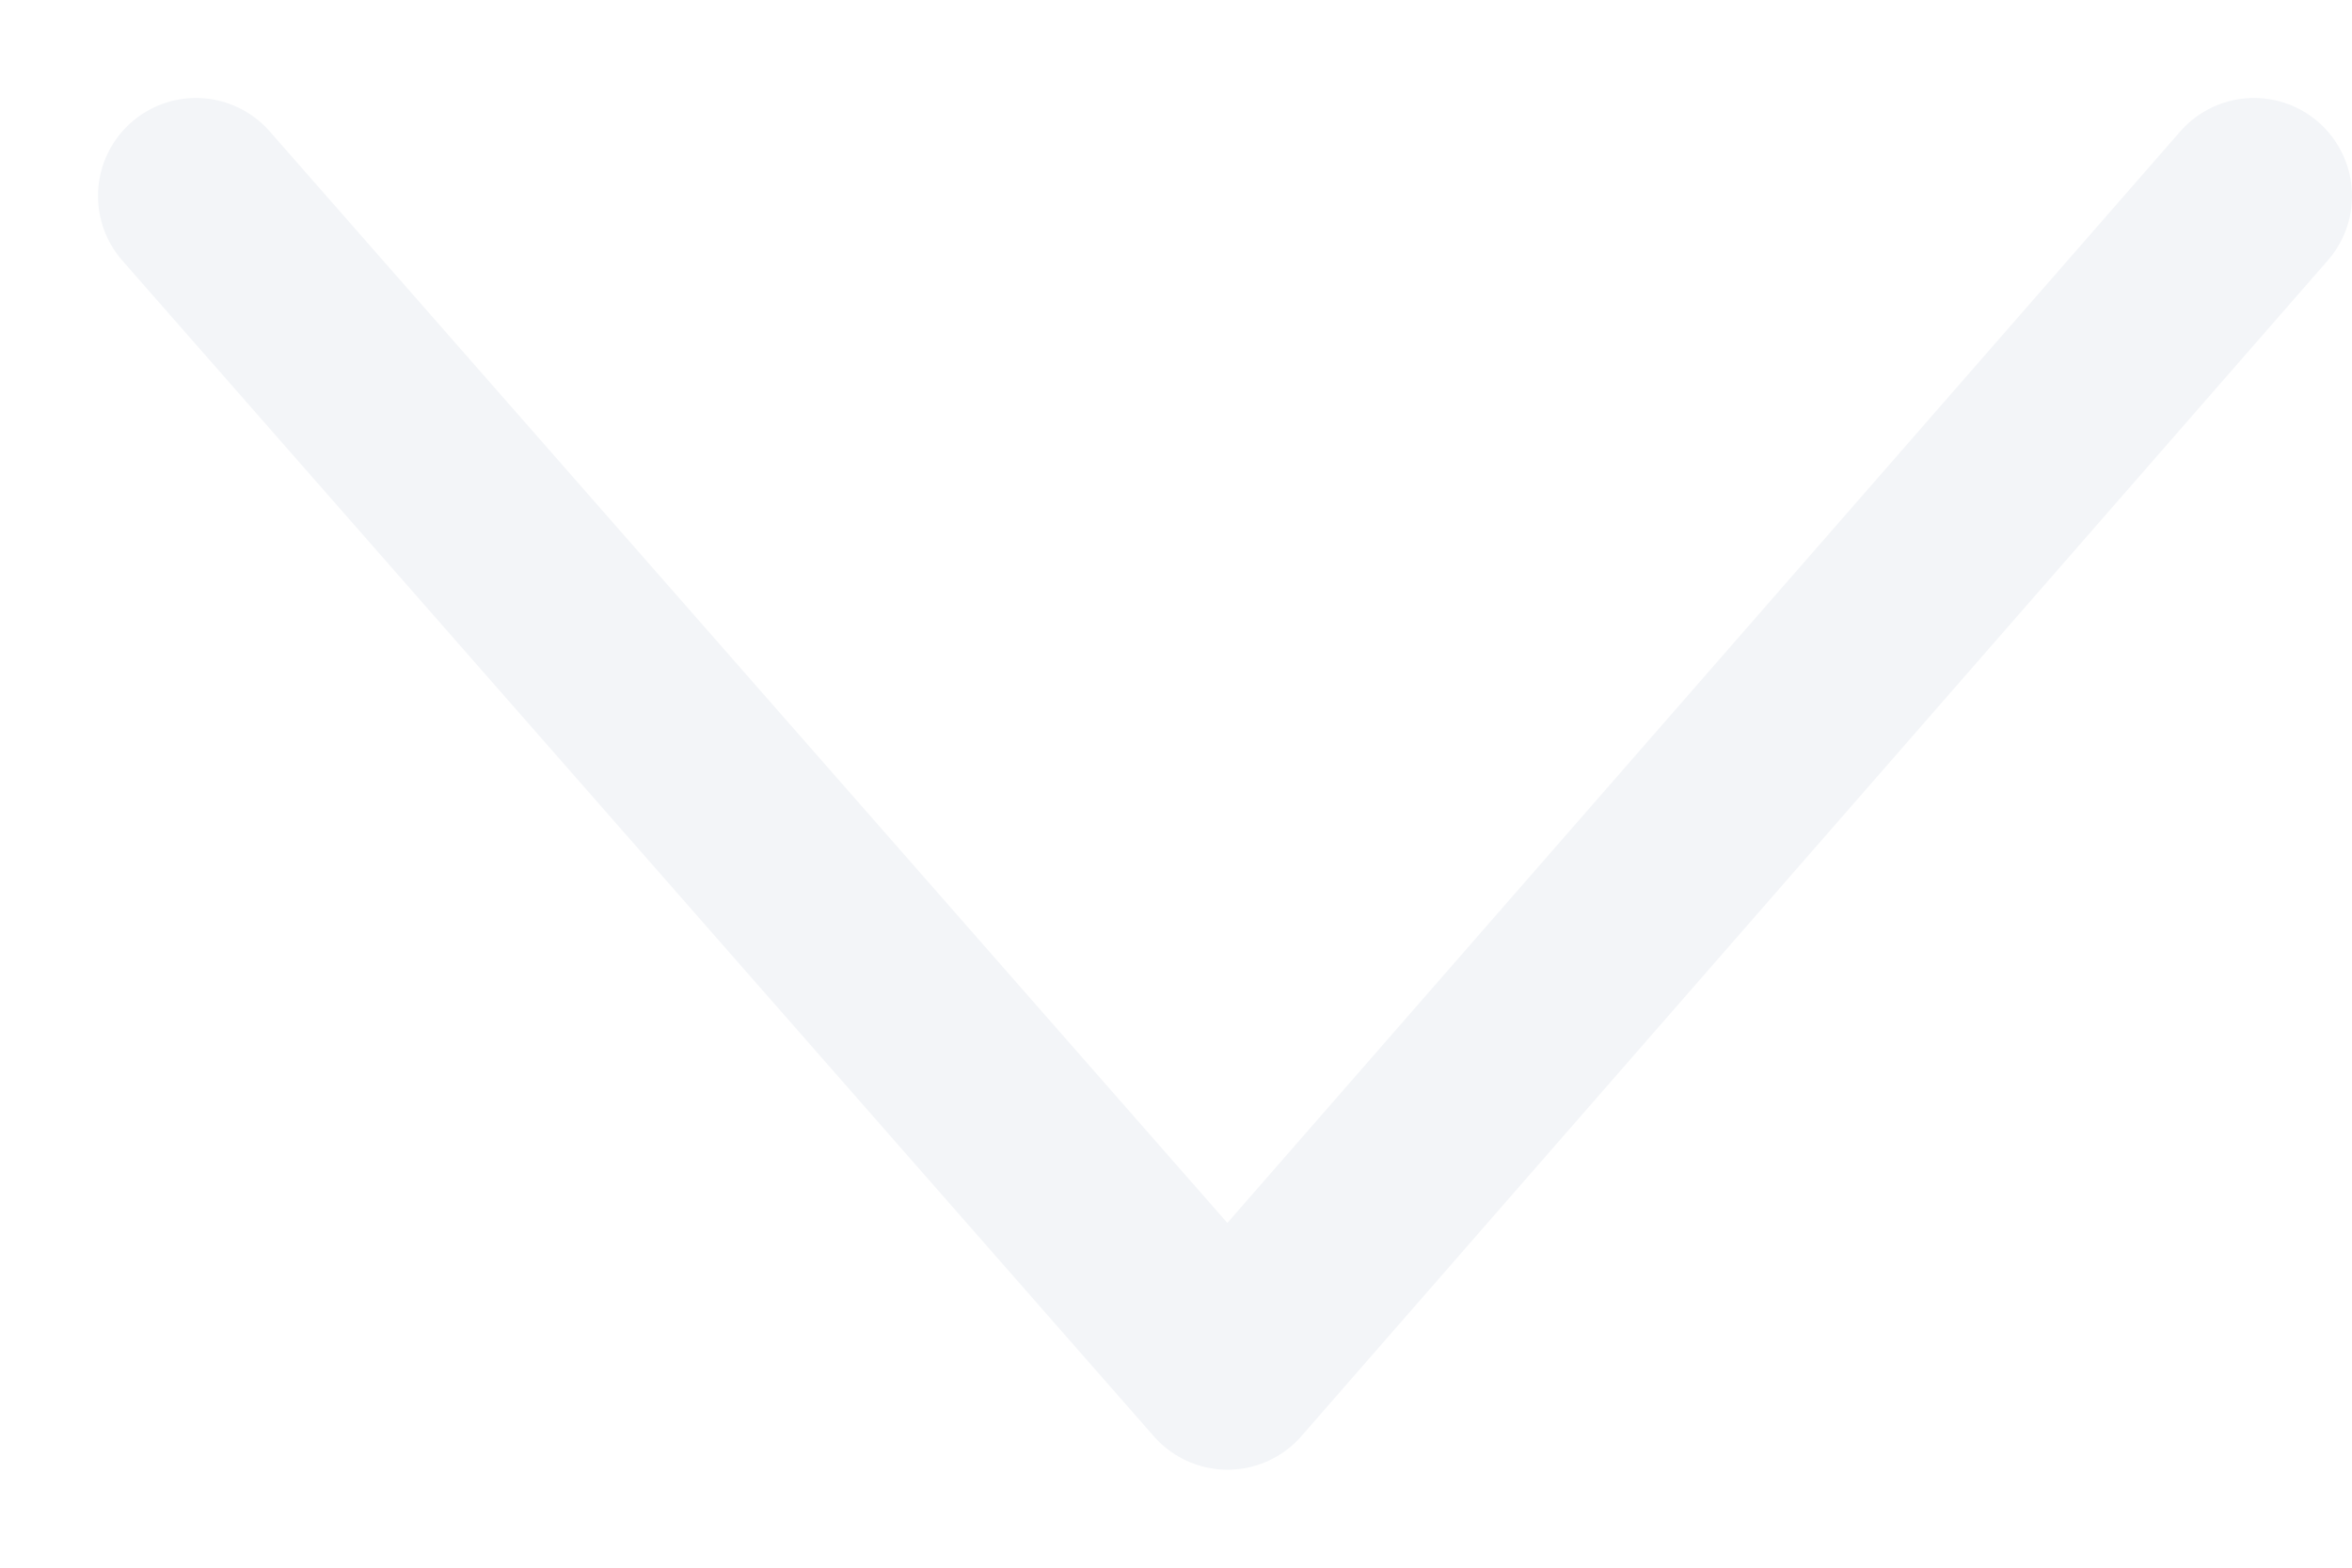
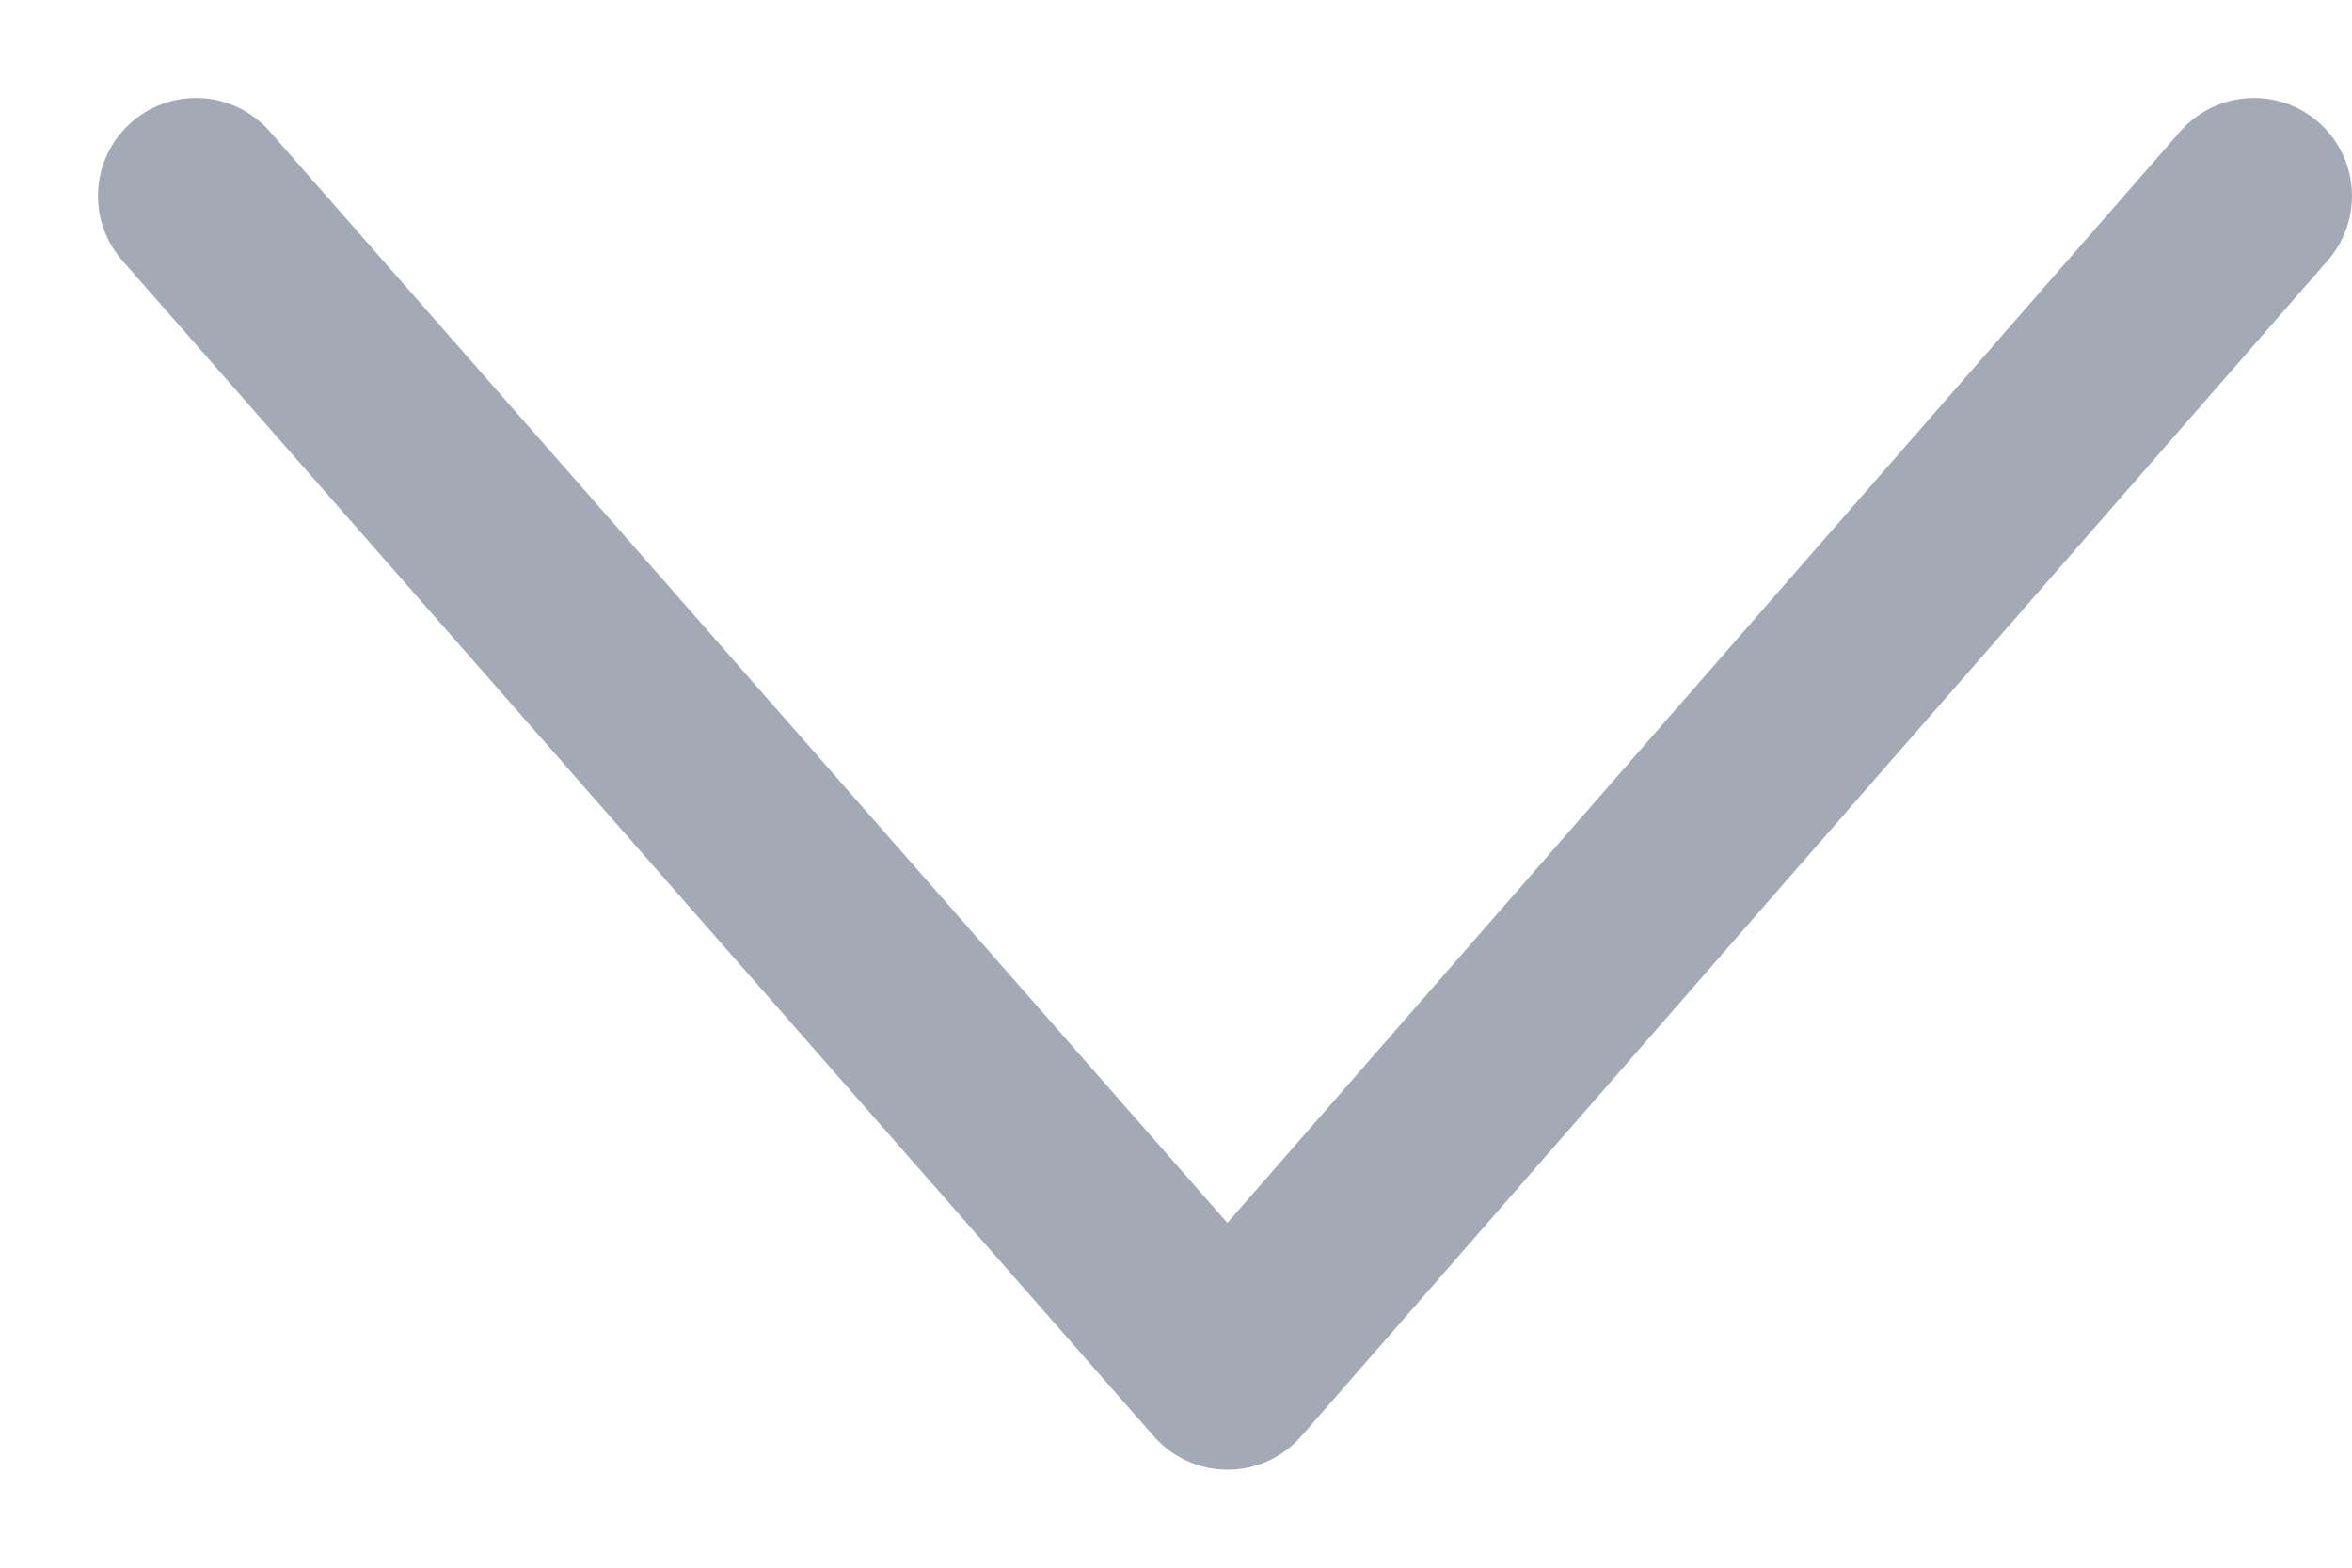
<svg xmlns="http://www.w3.org/2000/svg" width="12" height="8" viewBox="0 0 12 8" fill="none">
-   <path d="M1 1L6.263 7L11.5 1" stroke="#F3F5F8" stroke-linecap="round" stroke-linejoin="round" />
+   <path d="M1 1L6.263 7L11.5 1" stroke="#a3aab6" stroke-linecap="round" stroke-linejoin="round" />
</svg>
